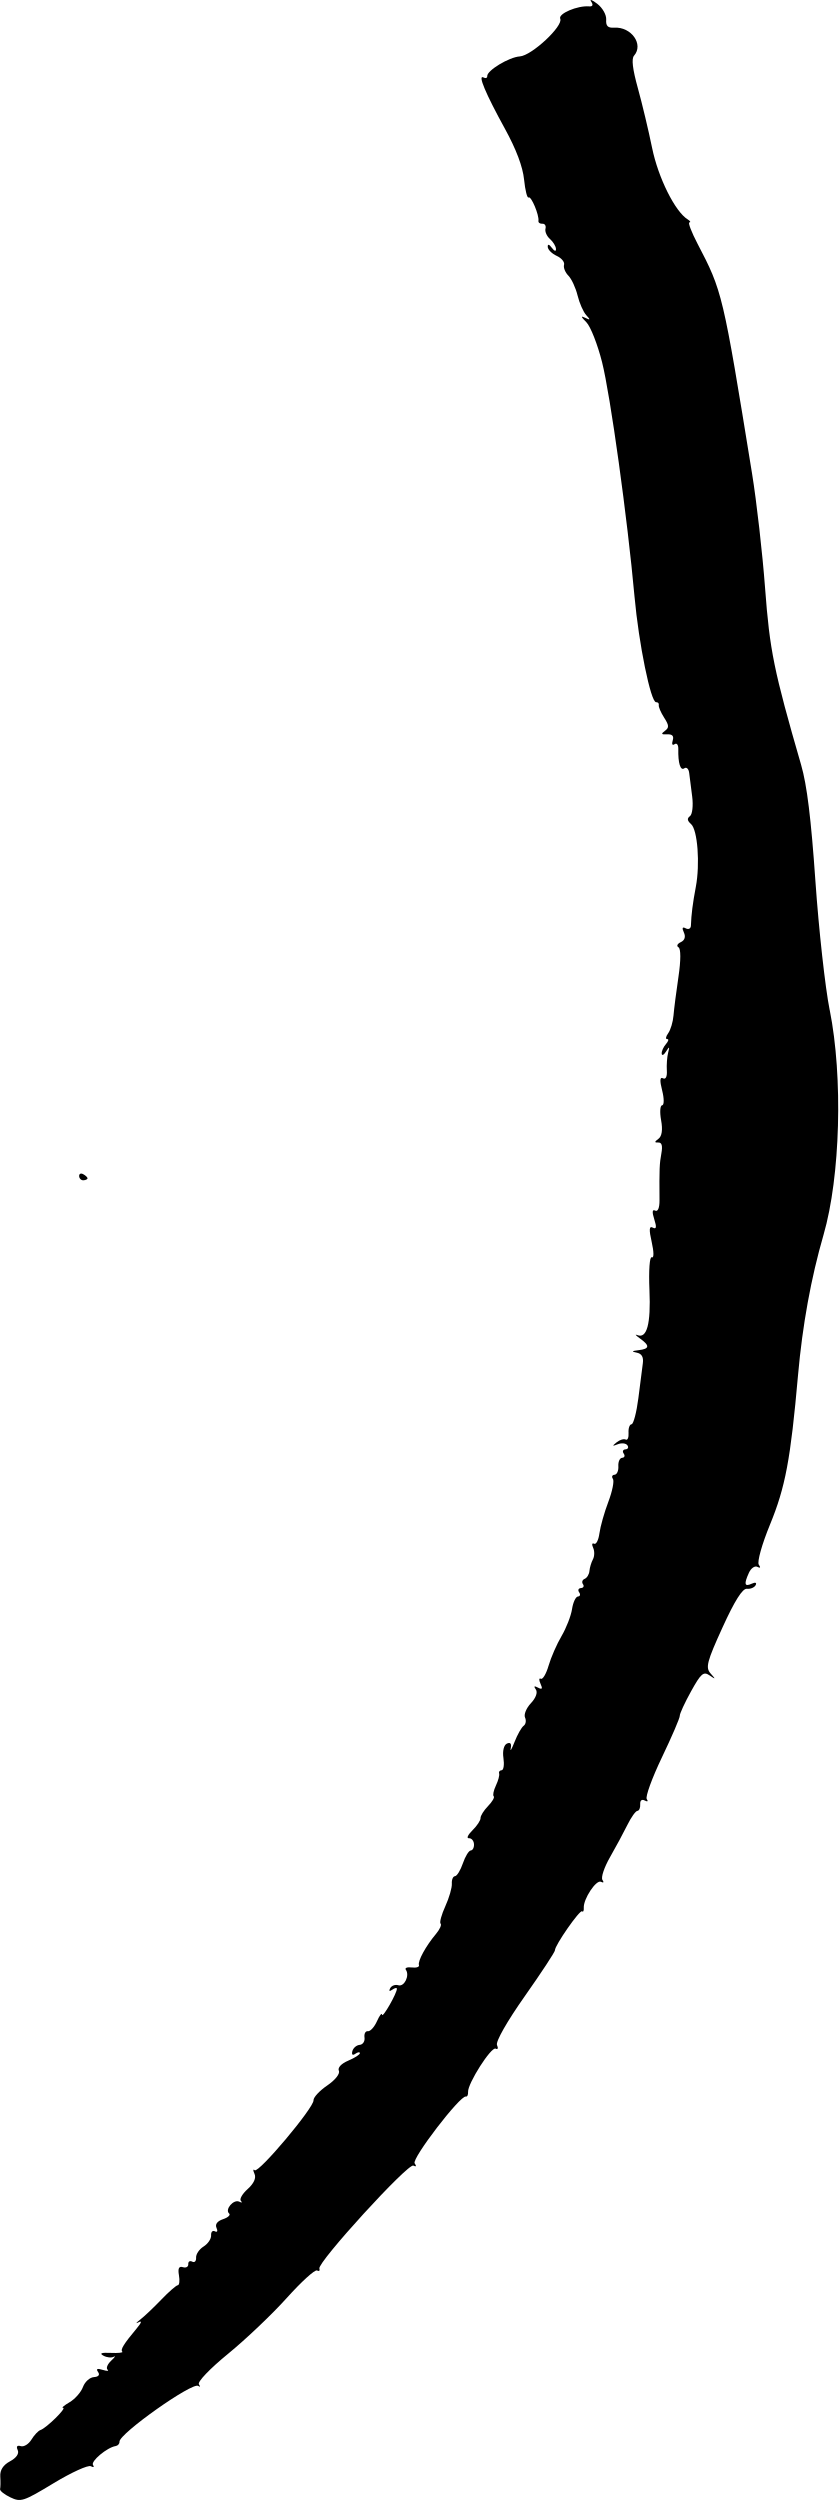
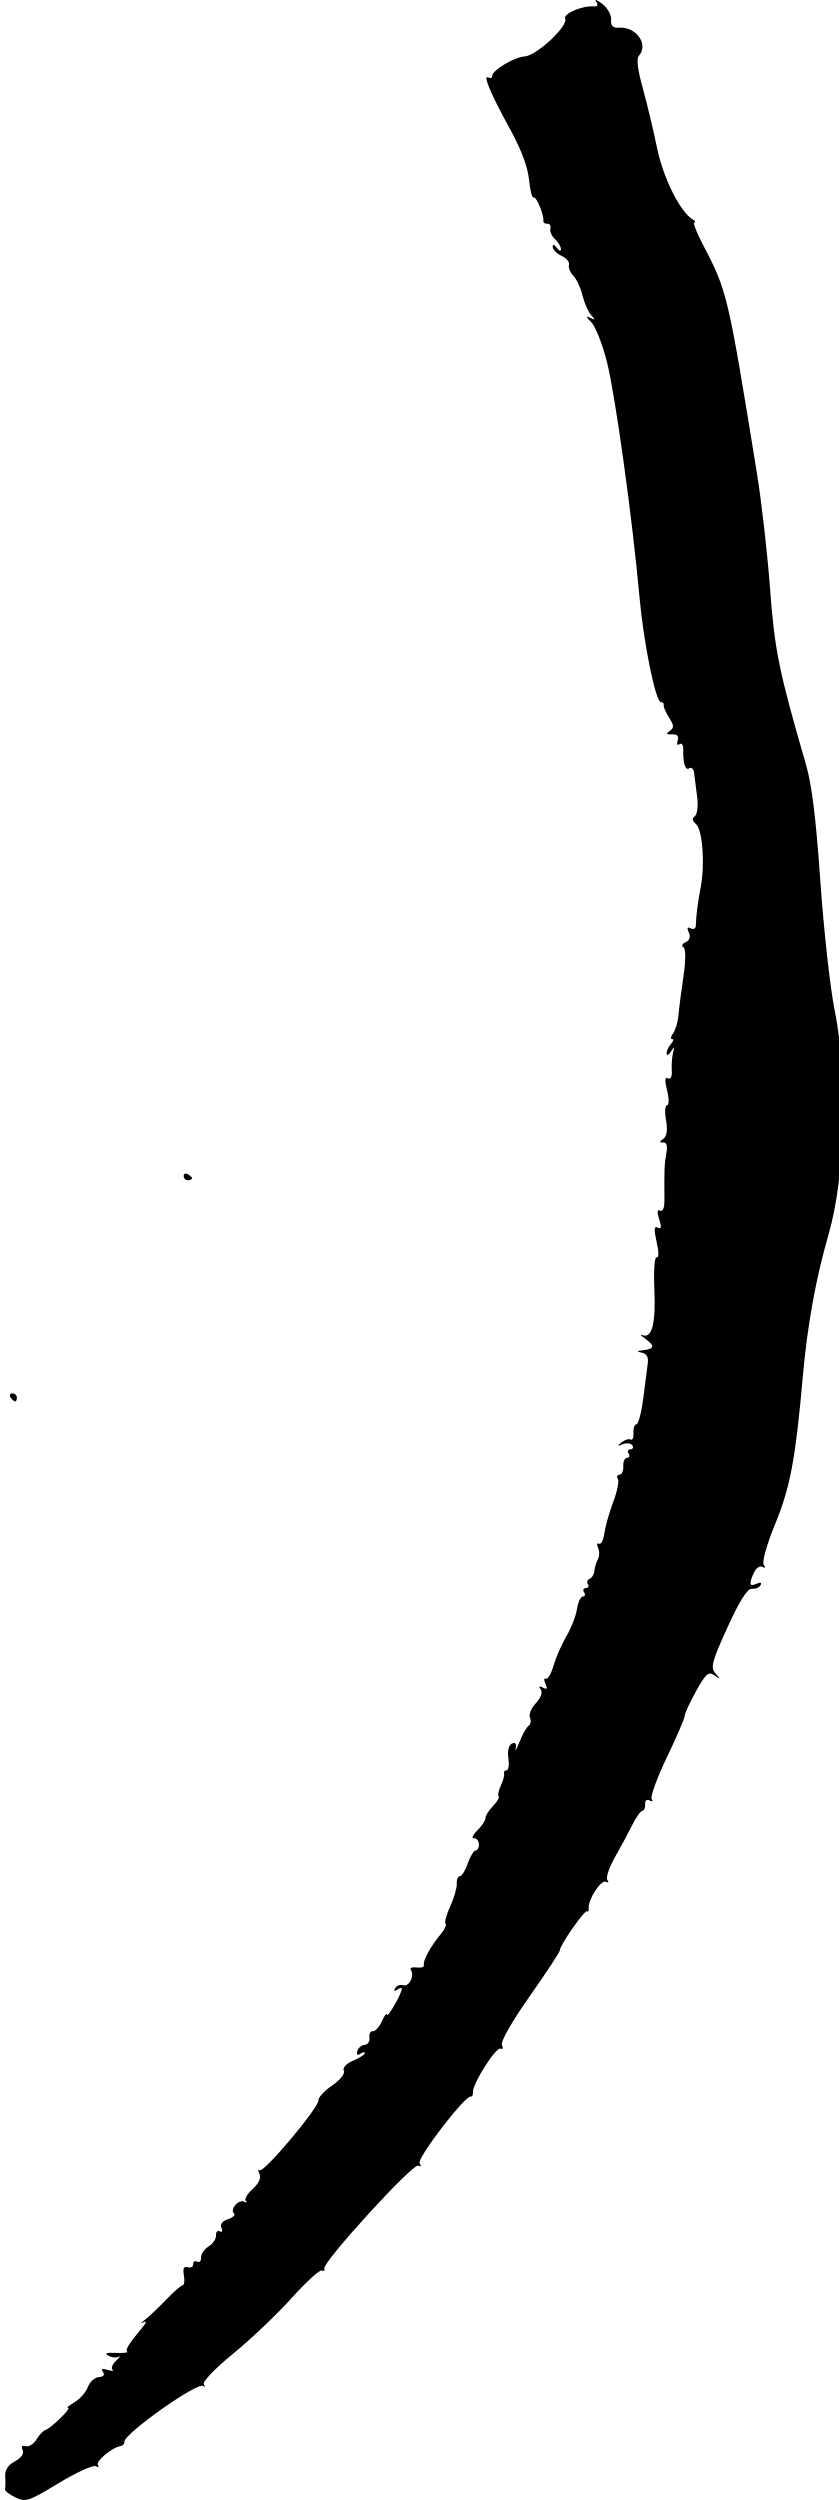
<svg xmlns="http://www.w3.org/2000/svg" width="204.018" height="608.51" id="svg3142" version="1.1">
  <defs id="defs3144" />
-   <path style="fill:#000000" d="m -21.723,341.115 c -0.242,0.016 -0.747,-0.403 -1.121,-0.93 -0.375,-0.527 -0.206,-0.989 0.376,-1.026 0.581,-0.038 1.086,0.381 1.121,0.93 0.035,0.549 -0.133,1.011 -0.376,1.026 z" id="path3034" />
-   <path style="fill:#000000" d="m 20.235,285.792 c -0.571,-0.304 -1.007,-0.077 -0.969,0.505 0.038,0.581 0.517,1.028 1.066,0.992 0.549,-0.036 0.985,-0.263 0.969,-0.505 -0.016,-0.242 -0.495,-0.689 -1.066,-0.992 z" id="path3030" />
-   <path style="fill:#000000" d="m 201.945,245.849 c -1.087,-5.441 -2.647,-19.545 -3.467,-31.342 -1.065,-15.319 -2.06,-23.416 -3.483,-28.334 -6.653,-22.996 -7.631,-27.793 -8.771,-43.024 -0.637,-8.502 -2.061,-21.036 -3.166,-27.854 -7.137,-44.039 -7.209,-44.343 -13.295,-56.009 -1.46,-2.799 -2.344,-5.116 -1.963,-5.149 0.381,-0.033 0.201,-0.36 -0.401,-0.726 -3.065,-1.866 -7.188,-10.136 -8.67,-17.39 -0.869,-4.255 -2.43,-10.804 -3.47,-14.555 -1.289,-4.65 -1.586,-7.165 -0.935,-7.906 2.415,-2.749 -0.666,-7.095 -4.839,-6.825 -1.532,0.099 -2.045,-0.416 -1.936,-1.945 0.083,-1.163 -0.877,-2.869 -2.176,-3.868 -1.278,-0.983 -1.939,-1.219 -1.468,-0.523 0.545,0.806 0.362,1.223 -0.505,1.152 -2.849,-0.236 -7.598,1.794 -7.039,3.01 0.805,1.75 -6.954,8.985 -9.836,9.171 -2.618,0.169 -8.019,3.436 -7.931,4.796 0.03,0.463 -0.383,0.609 -0.917,0.325 -1.454,-0.774 0.486,3.864 5.23,12.497 2.741,4.988 4.339,9.233 4.657,12.369 0.266,2.626 0.761,4.582 1.101,4.347 0.623,-0.432 2.608,4.299 2.394,5.706 -0.063,0.417 0.371,0.728 0.966,0.689 0.595,-0.038 0.931,0.499 0.748,1.195 -0.183,0.696 0.303,1.824 1.081,2.507 0.777,0.683 1.441,1.771 1.474,2.419 0.035,0.69 -0.38,0.584 -1.003,-0.257 -0.669,-0.901 -1.041,-0.983 -1.001,-0.221 0.033,0.667 1.021,1.649 2.191,2.181 1.17,0.532 1.969,1.511 1.775,2.175 -0.194,0.664 0.281,1.851 1.056,2.637 0.775,0.786 1.782,2.958 2.237,4.825 0.455,1.867 1.409,4.026 2.119,4.797 1.056,1.146 1.008,1.263 -0.261,0.637 -1.144,-0.564 -1.07,-0.28 0.281,1.078 1.008,1.014 2.727,5.377 3.818,9.696 2.022,7.999 6.198,38.162 7.903,57.073 1.034,11.467 3.961,25.798 5.253,25.715 0.45,-0.029 0.745,0.29 0.654,0.709 -0.09,0.419 0.496,1.791 1.303,3.049 1.219,1.901 1.248,2.446 0.171,3.23 -0.99,0.721 -0.858,0.918 0.559,0.838 1.263,-0.071 1.696,0.402 1.36,1.483 -0.283,0.909 -0.09,1.3 0.452,0.915 0.52,-0.37 0.928,0.144 0.906,1.142 -0.077,3.487 0.517,5.399 1.468,4.723 0.527,-0.375 1.057,0.128 1.179,1.117 0.121,0.989 0.452,3.587 0.734,5.774 0.282,2.186 0.039,4.325 -0.54,4.753 -0.752,0.555 -0.676,1.11 0.266,1.937 1.589,1.396 2.216,9.694 1.155,15.299 -0.751,3.97 -1.106,6.767 -1.192,9.406 -0.024,0.736 -0.577,1.03 -1.257,0.668 -0.822,-0.437 -0.968,-0.111 -0.453,1.01 0.482,1.047 0.201,1.914 -0.763,2.357 -0.839,0.386 -1.087,0.948 -0.551,1.25 0.59,0.333 0.589,3.141 0,7.126 -0.537,3.617 -1.082,7.872 -1.211,9.454 -0.129,1.583 -0.713,3.537 -1.298,4.343 -0.585,0.806 -0.695,1.441 -0.243,1.412 0.451,-0.029 0.317,0.521 -0.299,1.222 -0.616,0.701 -1.083,1.746 -1.037,2.322 0.047,0.576 0.524,0.342 1.063,-0.52 0.815,-1.303 0.9,-1.252 0.505,0.3 -0.261,1.026 -0.403,2.979 -0.315,4.338 0.097,1.493 -0.278,2.239 -0.944,1.885 -0.748,-0.398 -0.812,0.557 -0.198,2.96 0.501,1.962 0.5,3.574 0,3.606 -0.5,0.032 -0.614,1.67 -0.254,3.639 0.428,2.34 0.199,3.912 -0.659,4.537 -0.982,0.715 -0.993,0.94 -0.046,0.89 0.873,-0.046 1.113,0.775 0.772,2.637 -0.466,2.54 -0.514,3.742 -0.456,11.447 0.014,1.834 -0.411,2.833 -1.057,2.49 -0.707,-0.376 -0.782,0.352 -0.218,2.109 0.618,1.925 0.518,2.501 -0.353,2.037 -0.892,-0.475 -0.963,0.46 -0.266,3.529 0.547,2.409 0.552,3.969 0.012,3.689 -0.521,-0.27 -0.773,3.252 -0.567,7.96 0.362,8.313 -0.627,11.946 -2.985,10.961 -0.644,-0.269 -0.343,0.105 0.668,0.83 2.46,1.764 2.374,2.543 -0.316,2.856 -1.685,0.196 -1.799,0.346 -0.461,0.604 1.199,0.232 1.683,1.059 1.49,2.543 -0.157,1.21 -0.648,5.041 -1.09,8.515 -0.442,3.473 -1.192,6.34 -1.665,6.371 -0.474,0.031 -0.802,0.98 -0.729,2.11 0.073,1.13 -0.24,1.856 -0.695,1.614 -0.455,-0.242 -1.45,0.063 -2.211,0.679 -1.135,0.919 -1.082,1.002 0.296,0.46 0.923,-0.363 1.972,-0.248 2.33,0.256 0.358,0.504 0.15,0.949 -0.464,0.988 -0.614,0.04 -0.809,0.503 -0.434,1.03 0.375,0.527 0.206,0.989 -0.376,1.026 -0.581,0.038 -0.999,0.966 -0.928,2.064 0.071,1.098 -0.347,2.027 -0.928,2.064 -0.581,0.038 -0.76,0.486 -0.397,0.996 0.363,0.51 -0.136,3.023 -1.108,5.583 -0.972,2.561 -1.949,6.013 -2.171,7.672 -0.222,1.659 -0.808,2.801 -1.302,2.537 -0.495,-0.263 -0.597,0.18 -0.227,0.985 0.37,0.805 0.347,2.07 -0.052,2.811 -0.399,0.741 -0.782,2.019 -0.853,2.841 -0.07,0.821 -0.594,1.683 -1.163,1.914 -0.57,0.232 -0.755,0.816 -0.412,1.297 0.343,0.482 0.121,0.909 -0.493,0.948 -0.614,0.04 -0.809,0.503 -0.434,1.03 0.375,0.527 0.241,0.986 -0.296,1.021 -0.538,0.035 -1.184,1.414 -1.436,3.066 -0.252,1.651 -1.403,4.608 -2.557,6.57 -1.154,1.962 -2.572,5.201 -3.151,7.198 -0.58,1.997 -1.431,3.431 -1.891,3.186 -0.461,-0.245 -0.492,0.306 -0.069,1.224 0.562,1.223 0.4,1.474 -0.607,0.939 -0.945,-0.503 -1.112,-0.363 -0.536,0.448 0.499,0.702 0.013,2.054 -1.2,3.341 -1.121,1.189 -1.764,2.76 -1.428,3.491 0.336,0.731 0.187,1.631 -0.332,2 -0.519,0.369 -1.519,2.139 -2.222,3.934 -0.703,1.795 -1.12,2.486 -0.925,1.537 0.231,-1.128 -0.088,-1.521 -0.933,-1.134 -0.75,0.345 -1.103,1.809 -0.847,3.511 0.242,1.606 0.046,2.945 -0.436,2.976 -0.482,0.031 -0.759,0.387 -0.615,0.791 0.143,0.404 -0.207,1.72 -0.778,2.925 -0.571,1.205 -0.813,2.388 -0.538,2.63 0.275,0.242 -0.348,1.313 -1.384,2.381 -1.036,1.068 -1.856,2.38 -1.822,2.917 0.035,0.537 -0.85,1.877 -1.965,2.978 -1.115,1.101 -1.51,1.969 -0.877,1.928 0.633,-0.041 1.194,0.599 1.247,1.422 0.053,0.823 -0.298,1.522 -0.78,1.554 -0.482,0.031 -1.348,1.44 -1.923,3.131 -0.576,1.691 -1.441,3.099 -1.923,3.131 -0.482,0.031 -0.826,0.849 -0.763,1.818 0.063,0.969 -0.653,3.446 -1.591,5.504 -0.938,2.059 -1.453,3.964 -1.146,4.235 0.308,0.27 -0.208,1.406 -1.146,2.524 -2.455,2.926 -4.454,6.588 -4.125,7.557 0.156,0.459 -0.628,0.719 -1.743,0.578 -1.115,-0.141 -1.764,0.114 -1.443,0.565 0.99,1.393 -0.385,4.216 -1.834,3.765 -0.753,-0.234 -1.645,0.092 -1.983,0.727 -0.371,0.698 -0.177,0.843 0.493,0.366 0.608,-0.433 1.122,-0.546 1.141,-0.253 0.066,1.02 -3.528,7.32 -3.61,6.329 -0.045,-0.548 -0.602,0.164 -1.236,1.583 -0.634,1.419 -1.631,2.516 -2.215,2.437 -0.584,-0.078 -0.954,0.611 -0.821,1.532 0.133,0.921 -0.395,1.726 -1.171,1.79 -0.777,0.064 -1.58,0.753 -1.784,1.532 -0.226,0.86 0.053,1.114 0.71,0.646 0.595,-0.423 1.1,-0.495 1.122,-0.16 0.022,0.335 -1.251,1.155 -2.828,1.822 -1.709,0.722 -2.634,1.72 -2.289,2.469 0.329,0.716 -0.89,2.256 -2.836,3.58 -1.877,1.278 -3.378,2.9 -3.335,3.605 0.106,1.789 -13.391,17.833 -14.32,17.017 -0.417,-0.366 -0.436,0.035 -0.042,0.891 0.455,0.99 -0.155,2.337 -1.678,3.703 -1.316,1.181 -2.049,2.482 -1.627,2.892 0.421,0.41 0.236,0.487 -0.41,0.171 -1.364,-0.667 -3.572,1.906 -2.468,2.876 0.408,0.358 -0.258,0.983 -1.479,1.388 -1.399,0.464 -1.985,1.248 -1.584,2.119 0.352,0.765 0.178,1.139 -0.39,0.837 -0.564,-0.3 -0.982,0.139 -0.928,0.975 0.054,0.836 -0.769,2.059 -1.828,2.718 -1.06,0.658 -1.883,1.881 -1.828,2.718 0.054,0.836 -0.369,1.272 -0.939,0.969 -0.571,-0.304 -1.004,-0.029 -0.963,0.611 0.041,0.64 -0.547,0.97 -1.308,0.733 -0.965,-0.3 -1.257,0.292 -0.964,1.959 0.231,1.315 0.104,2.41 -0.282,2.435 -0.386,0.025 -2.198,1.608 -4.027,3.517 -1.828,1.909 -4.148,4.106 -5.154,4.88 -1.006,0.775 -1.176,1.057 -0.377,0.629 0.895,-0.48 0.739,0.074 -0.408,1.444 -3.17,3.789 -4.069,5.237 -3.539,5.702 0.281,0.246 -0.978,0.38 -2.797,0.298 -2.305,-0.105 -2.85,0.101 -1.798,0.678 0.83,0.456 1.964,0.57 2.522,0.254 0.557,-0.316 0.275,0.115 -0.626,0.957 -0.901,0.843 -1.302,1.828 -0.891,2.189 0.411,0.361 -0.119,0.387 -1.178,0.057 -1.34,-0.417 -1.684,-0.259 -1.129,0.521 0.497,0.699 0.112,1.165 -1.021,1.238 -1,0.065 -2.196,1.149 -2.659,2.409 -0.463,1.26 -1.927,2.927 -3.255,3.703 -1.328,0.776 -2.042,1.394 -1.588,1.373 0.988,-0.046 -4.081,4.934 -5.49,5.393 -0.54,0.176 -1.533,1.227 -2.208,2.336 -0.674,1.109 -1.845,1.823 -2.602,1.588 -0.877,-0.273 -1.145,0.075 -0.738,0.959 0.395,0.86 -0.32,1.901 -1.878,2.737 -1.666,0.893 -2.465,2.138 -2.365,3.683 0.083,1.284 0.059,2.662 -0.053,3.061 -0.112,0.399 1.014,1.31 2.503,2.023 2.55,1.222 3.161,1.022 10.556,-3.455 4.317,-2.613 8.386,-4.466 9.04,-4.118 0.655,0.348 0.893,0.215 0.529,-0.297 -0.632,-0.888 3.424,-4.286 5.505,-4.612 0.546,-0.085 0.966,-0.562 0.934,-1.059 -0.124,-1.923 17.851,-14.639 19.192,-13.577 0.46,0.364 0.523,0.187 0.141,-0.394 -0.396,-0.602 2.671,-3.808 7.124,-7.448 4.301,-3.515 10.72,-9.621 14.264,-13.569 3.544,-3.948 6.856,-6.959 7.358,-6.692 0.503,0.268 0.762,0.059 0.577,-0.464 -0.524,-1.479 21.624,-25.737 22.886,-25.065 0.678,0.361 0.798,0.144 0.305,-0.549 -0.784,-1.103 11.094,-16.599 12.462,-16.258 0.342,0.085 0.585,-0.417 0.539,-1.115 -0.131,-2.024 5.657,-11.105 6.718,-10.541 0.529,0.281 0.675,-0.111 0.325,-0.872 -0.373,-0.812 2.418,-5.723 6.758,-11.89 4.067,-5.778 7.375,-10.813 7.35,-11.188 -0.073,-1.132 6.066,-9.946 6.601,-9.476 0.273,0.24 0.46,-0.139 0.414,-0.842 -0.139,-2.147 3.043,-6.954 4.197,-6.34 0.606,0.322 0.759,0.119 0.347,-0.46 -0.406,-0.571 0.422,-3.061 1.839,-5.535 1.417,-2.474 3.321,-6.011 4.232,-7.861 0.91,-1.85 2.007,-3.387 2.438,-3.414 0.43,-0.028 0.737,-0.751 0.682,-1.606 -0.06,-0.922 0.388,-1.296 1.097,-0.918 0.69,0.367 0.901,0.22 0.498,-0.348 -0.385,-0.542 1.277,-5.116 3.695,-10.164 2.417,-5.048 4.37,-9.589 4.339,-10.09 -0.032,-0.501 1.203,-3.184 2.743,-5.963 2.425,-4.376 3.028,-4.896 4.509,-3.887 1.517,1.034 1.545,0.981 0.249,-0.469 -1.273,-1.424 -0.9,-2.863 2.906,-11.211 2.954,-6.48 4.873,-9.52 5.932,-9.401 0.861,0.097 1.818,-0.298 2.126,-0.878 0.329,-0.619 -0.063,-0.767 -0.95,-0.359 -1.77,0.814 -1.946,0.118 -0.676,-2.674 0.507,-1.114 1.437,-1.752 2.067,-1.416 0.706,0.376 0.833,0.17 0.331,-0.536 -0.453,-0.637 0.751,-4.957 2.712,-9.728 3.758,-9.146 5.013,-15.833 6.837,-36.424 1.078,-12.169 3.159,-23.62 6.208,-34.145 4.097,-14.146 4.763,-38.393 1.503,-54.711 z" id="path3104" />
+   <path style="fill:#000000" d="m 3.721,341.115 c -0.242,0.016 -0.747,-0.403 -1.121,-0.93 -0.375,-0.527 -0.206,-0.989 0.376,-1.026 0.581,-0.038 1.086,0.381 1.121,0.93 0.035,0.549 -0.133,1.011 -0.376,1.026 z" id="path3034" />
+   <path style="fill:#000000" d="m 45.679,285.792 c -0.571,-0.304 -1.007,-0.077 -0.969,0.505 0.038,0.581 0.517,1.028 1.066,0.992 0.549,-0.036 0.985,-0.263 0.969,-0.505 -0.016,-0.242 -0.495,-0.689 -1.066,-0.992 z" id="path3030" />
+   <path style="fill:#000000" d="m 203.145,245.849 c -1.087,-5.441 -2.647,-19.545 -3.467,-31.342 -1.065,-15.319 -2.06,-23.416 -3.483,-28.334 -6.653,-22.996 -7.631,-27.793 -8.771,-43.024 -0.637,-8.502 -2.061,-21.036 -3.166,-27.854 -7.137,-44.039 -7.209,-44.343 -13.295,-56.009 -1.46,-2.799 -2.344,-5.116 -1.963,-5.149 0.381,-0.033 0.201,-0.36 -0.401,-0.726 -3.065,-1.866 -7.188,-10.136 -8.67,-17.39 -0.869,-4.255 -2.43,-10.804 -3.47,-14.555 -1.289,-4.65 -1.586,-7.165 -0.935,-7.906 2.415,-2.749 -0.666,-7.095 -4.839,-6.825 -1.532,0.099 -2.045,-0.416 -1.936,-1.945 0.083,-1.163 -0.877,-2.869 -2.176,-3.868 -1.278,-0.983 -1.939,-1.219 -1.468,-0.523 0.545,0.806 0.362,1.223 -0.505,1.152 -2.849,-0.236 -7.598,1.794 -7.039,3.01 0.805,1.75 -6.954,8.985 -9.836,9.171 -2.618,0.169 -8.019,3.436 -7.931,4.796 0.03,0.463 -0.383,0.609 -0.917,0.325 -1.454,-0.774 0.486,3.864 5.23,12.497 2.741,4.988 4.339,9.233 4.657,12.369 0.266,2.626 0.761,4.582 1.101,4.347 0.623,-0.432 2.608,4.299 2.394,5.706 -0.063,0.417 0.371,0.728 0.966,0.689 0.595,-0.038 0.931,0.499 0.748,1.195 -0.183,0.696 0.303,1.824 1.081,2.507 0.777,0.683 1.441,1.771 1.474,2.419 0.035,0.69 -0.38,0.584 -1.003,-0.257 -0.669,-0.901 -1.041,-0.983 -1.001,-0.221 0.033,0.667 1.021,1.649 2.191,2.181 1.17,0.532 1.969,1.511 1.775,2.175 -0.194,0.664 0.281,1.851 1.056,2.637 0.775,0.786 1.782,2.958 2.237,4.825 0.455,1.867 1.409,4.026 2.119,4.797 1.056,1.146 1.008,1.263 -0.261,0.637 -1.144,-0.564 -1.07,-0.28 0.281,1.078 1.008,1.014 2.727,5.377 3.818,9.696 2.022,7.999 6.198,38.162 7.903,57.073 1.034,11.467 3.961,25.798 5.253,25.715 0.45,-0.029 0.745,0.29 0.654,0.709 -0.09,0.419 0.496,1.791 1.303,3.049 1.219,1.901 1.248,2.446 0.171,3.23 -0.99,0.721 -0.858,0.918 0.559,0.838 1.263,-0.071 1.696,0.402 1.36,1.483 -0.283,0.909 -0.09,1.3 0.452,0.915 0.52,-0.37 0.928,0.144 0.906,1.142 -0.077,3.487 0.517,5.399 1.468,4.723 0.527,-0.375 1.057,0.128 1.179,1.117 0.121,0.989 0.452,3.587 0.734,5.774 0.282,2.186 0.039,4.325 -0.54,4.753 -0.752,0.555 -0.676,1.11 0.266,1.937 1.589,1.396 2.216,9.694 1.155,15.299 -0.751,3.97 -1.106,6.767 -1.192,9.406 -0.024,0.736 -0.577,1.03 -1.257,0.668 -0.822,-0.437 -0.968,-0.111 -0.453,1.01 0.482,1.047 0.201,1.914 -0.763,2.357 -0.839,0.386 -1.087,0.948 -0.551,1.25 0.59,0.333 0.589,3.141 0,7.126 -0.537,3.617 -1.082,7.872 -1.211,9.454 -0.129,1.583 -0.713,3.537 -1.298,4.343 -0.585,0.806 -0.695,1.441 -0.243,1.412 0.451,-0.029 0.317,0.521 -0.299,1.222 -0.616,0.701 -1.083,1.746 -1.037,2.322 0.047,0.576 0.524,0.342 1.063,-0.52 0.815,-1.303 0.9,-1.252 0.505,0.3 -0.261,1.026 -0.403,2.979 -0.315,4.338 0.097,1.493 -0.278,2.239 -0.944,1.885 -0.748,-0.398 -0.812,0.557 -0.198,2.96 0.501,1.962 0.5,3.574 0,3.606 -0.5,0.032 -0.614,1.67 -0.254,3.639 0.428,2.34 0.199,3.912 -0.659,4.537 -0.982,0.715 -0.993,0.94 -0.046,0.89 0.873,-0.046 1.113,0.775 0.772,2.637 -0.466,2.54 -0.514,3.742 -0.456,11.447 0.014,1.834 -0.411,2.833 -1.057,2.49 -0.707,-0.376 -0.782,0.352 -0.218,2.109 0.618,1.925 0.518,2.501 -0.353,2.037 -0.892,-0.475 -0.963,0.46 -0.266,3.529 0.547,2.409 0.552,3.969 0.012,3.689 -0.521,-0.27 -0.773,3.252 -0.567,7.96 0.362,8.313 -0.627,11.946 -2.985,10.961 -0.644,-0.269 -0.343,0.105 0.668,0.83 2.46,1.764 2.374,2.543 -0.316,2.856 -1.685,0.196 -1.799,0.346 -0.461,0.604 1.199,0.232 1.683,1.059 1.49,2.543 -0.157,1.21 -0.648,5.041 -1.09,8.515 -0.442,3.473 -1.192,6.34 -1.665,6.371 -0.474,0.031 -0.802,0.98 -0.729,2.11 0.073,1.13 -0.24,1.856 -0.695,1.614 -0.455,-0.242 -1.45,0.063 -2.211,0.679 -1.135,0.919 -1.082,1.002 0.296,0.46 0.923,-0.363 1.972,-0.248 2.33,0.256 0.358,0.504 0.15,0.949 -0.464,0.988 -0.614,0.04 -0.809,0.503 -0.434,1.03 0.375,0.527 0.206,0.989 -0.376,1.026 -0.581,0.038 -0.999,0.966 -0.928,2.064 0.071,1.098 -0.347,2.027 -0.928,2.064 -0.581,0.038 -0.76,0.486 -0.397,0.996 0.363,0.51 -0.136,3.023 -1.108,5.583 -0.972,2.561 -1.949,6.013 -2.171,7.672 -0.222,1.659 -0.808,2.801 -1.302,2.537 -0.495,-0.263 -0.597,0.18 -0.227,0.985 0.37,0.805 0.347,2.07 -0.052,2.811 -0.399,0.741 -0.782,2.019 -0.853,2.841 -0.07,0.821 -0.594,1.683 -1.163,1.914 -0.57,0.232 -0.755,0.816 -0.412,1.297 0.343,0.482 0.121,0.909 -0.493,0.948 -0.614,0.04 -0.809,0.503 -0.434,1.03 0.375,0.527 0.241,0.986 -0.296,1.021 -0.538,0.035 -1.184,1.414 -1.436,3.066 -0.252,1.651 -1.403,4.608 -2.557,6.57 -1.154,1.962 -2.572,5.201 -3.151,7.198 -0.58,1.997 -1.431,3.431 -1.891,3.186 -0.461,-0.245 -0.492,0.306 -0.069,1.224 0.562,1.223 0.4,1.474 -0.607,0.939 -0.945,-0.503 -1.112,-0.363 -0.536,0.448 0.499,0.702 0.013,2.054 -1.2,3.341 -1.121,1.189 -1.764,2.76 -1.428,3.491 0.336,0.731 0.187,1.631 -0.332,2 -0.519,0.369 -1.519,2.139 -2.222,3.934 -0.703,1.795 -1.12,2.486 -0.925,1.537 0.231,-1.128 -0.088,-1.521 -0.933,-1.134 -0.75,0.345 -1.103,1.809 -0.847,3.511 0.242,1.606 0.046,2.945 -0.436,2.976 -0.482,0.031 -0.759,0.387 -0.615,0.791 0.143,0.404 -0.207,1.72 -0.778,2.925 -0.571,1.205 -0.813,2.388 -0.538,2.63 0.275,0.242 -0.348,1.313 -1.384,2.381 -1.036,1.068 -1.856,2.38 -1.822,2.917 0.035,0.537 -0.85,1.877 -1.965,2.978 -1.115,1.101 -1.51,1.969 -0.877,1.928 0.633,-0.041 1.194,0.599 1.247,1.422 0.053,0.823 -0.298,1.522 -0.78,1.554 -0.482,0.031 -1.348,1.44 -1.923,3.131 -0.576,1.691 -1.441,3.099 -1.923,3.131 -0.482,0.031 -0.826,0.849 -0.763,1.818 0.063,0.969 -0.653,3.446 -1.591,5.504 -0.938,2.059 -1.453,3.964 -1.146,4.235 0.308,0.27 -0.208,1.406 -1.146,2.524 -2.455,2.926 -4.454,6.588 -4.125,7.557 0.156,0.459 -0.628,0.719 -1.743,0.578 -1.115,-0.141 -1.764,0.114 -1.443,0.565 0.99,1.393 -0.385,4.216 -1.834,3.765 -0.753,-0.234 -1.645,0.092 -1.983,0.727 -0.371,0.698 -0.177,0.843 0.493,0.366 0.608,-0.433 1.122,-0.546 1.141,-0.253 0.066,1.02 -3.528,7.32 -3.61,6.329 -0.045,-0.548 -0.602,0.164 -1.236,1.583 -0.634,1.419 -1.631,2.516 -2.215,2.437 -0.584,-0.078 -0.954,0.611 -0.821,1.532 0.133,0.921 -0.395,1.726 -1.171,1.79 -0.777,0.064 -1.58,0.753 -1.784,1.532 -0.226,0.86 0.053,1.114 0.71,0.646 0.595,-0.423 1.1,-0.495 1.122,-0.16 0.022,0.335 -1.251,1.155 -2.828,1.822 -1.709,0.722 -2.634,1.72 -2.289,2.469 0.329,0.716 -0.89,2.256 -2.836,3.58 -1.877,1.278 -3.378,2.9 -3.335,3.605 0.106,1.789 -13.391,17.833 -14.32,17.017 -0.417,-0.366 -0.436,0.035 -0.042,0.891 0.455,0.99 -0.155,2.337 -1.678,3.703 -1.316,1.181 -2.049,2.482 -1.627,2.892 0.421,0.41 0.236,0.487 -0.41,0.171 -1.364,-0.667 -3.572,1.906 -2.468,2.876 0.408,0.358 -0.258,0.983 -1.479,1.388 -1.399,0.464 -1.985,1.248 -1.584,2.119 0.352,0.765 0.178,1.139 -0.39,0.837 -0.564,-0.3 -0.982,0.139 -0.928,0.975 0.054,0.836 -0.769,2.059 -1.828,2.718 -1.06,0.658 -1.883,1.881 -1.828,2.718 0.054,0.836 -0.369,1.272 -0.939,0.969 -0.571,-0.304 -1.004,-0.029 -0.963,0.611 0.041,0.64 -0.547,0.97 -1.308,0.733 -0.965,-0.3 -1.257,0.292 -0.964,1.959 0.231,1.315 0.104,2.41 -0.282,2.435 -0.386,0.025 -2.198,1.608 -4.027,3.517 -1.828,1.909 -4.148,4.106 -5.154,4.88 -1.006,0.775 -1.176,1.057 -0.377,0.629 0.895,-0.48 0.739,0.074 -0.408,1.444 -3.17,3.789 -4.069,5.237 -3.539,5.702 0.281,0.246 -0.978,0.38 -2.797,0.298 -2.305,-0.105 -2.85,0.101 -1.798,0.678 0.83,0.456 1.964,0.57 2.522,0.254 0.557,-0.316 0.275,0.115 -0.626,0.957 -0.901,0.843 -1.302,1.828 -0.891,2.189 0.411,0.361 -0.119,0.387 -1.178,0.057 -1.34,-0.417 -1.684,-0.259 -1.129,0.521 0.497,0.699 0.112,1.165 -1.021,1.238 -1,0.065 -2.196,1.149 -2.659,2.409 -0.463,1.26 -1.927,2.927 -3.255,3.703 -1.328,0.776 -2.042,1.394 -1.588,1.373 0.988,-0.046 -4.081,4.934 -5.49,5.393 -0.54,0.176 -1.533,1.227 -2.208,2.336 -0.674,1.109 -1.845,1.823 -2.602,1.588 -0.877,-0.273 -1.145,0.075 -0.738,0.959 0.395,0.86 -0.32,1.901 -1.878,2.737 -1.666,0.893 -2.465,2.138 -2.365,3.683 0.083,1.284 0.059,2.662 -0.053,3.061 -0.112,0.399 1.014,1.31 2.503,2.023 2.55,1.222 3.161,1.022 10.556,-3.455 4.317,-2.613 8.386,-4.466 9.04,-4.118 0.655,0.348 0.893,0.215 0.529,-0.297 -0.632,-0.888 3.424,-4.286 5.505,-4.612 0.546,-0.085 0.966,-0.562 0.934,-1.059 -0.124,-1.923 17.851,-14.639 19.192,-13.577 0.46,0.364 0.523,0.187 0.141,-0.394 -0.396,-0.602 2.671,-3.808 7.124,-7.448 4.301,-3.515 10.72,-9.621 14.264,-13.569 3.544,-3.948 6.856,-6.959 7.358,-6.692 0.503,0.268 0.762,0.059 0.577,-0.464 -0.524,-1.479 21.624,-25.737 22.886,-25.065 0.678,0.361 0.798,0.144 0.305,-0.549 -0.784,-1.103 11.094,-16.599 12.462,-16.258 0.342,0.085 0.585,-0.417 0.539,-1.115 -0.131,-2.024 5.657,-11.105 6.718,-10.541 0.529,0.281 0.675,-0.111 0.325,-0.872 -0.373,-0.812 2.418,-5.723 6.758,-11.89 4.067,-5.778 7.375,-10.813 7.35,-11.188 -0.073,-1.132 6.066,-9.946 6.601,-9.476 0.273,0.24 0.46,-0.139 0.414,-0.842 -0.139,-2.147 3.043,-6.954 4.197,-6.34 0.606,0.322 0.759,0.119 0.347,-0.46 -0.406,-0.571 0.422,-3.061 1.839,-5.535 1.417,-2.474 3.321,-6.011 4.232,-7.861 0.91,-1.85 2.007,-3.387 2.438,-3.414 0.43,-0.028 0.737,-0.751 0.682,-1.606 -0.06,-0.922 0.388,-1.296 1.097,-0.918 0.69,0.367 0.901,0.22 0.498,-0.348 -0.385,-0.542 1.277,-5.116 3.695,-10.164 2.417,-5.048 4.37,-9.589 4.339,-10.09 -0.032,-0.501 1.203,-3.184 2.743,-5.963 2.425,-4.376 3.028,-4.896 4.509,-3.887 1.517,1.034 1.545,0.981 0.249,-0.469 -1.273,-1.424 -0.9,-2.863 2.906,-11.211 2.954,-6.48 4.873,-9.52 5.932,-9.401 0.861,0.097 1.818,-0.298 2.126,-0.878 0.329,-0.619 -0.063,-0.767 -0.95,-0.359 -1.77,0.814 -1.946,0.118 -0.676,-2.674 0.507,-1.114 1.437,-1.752 2.067,-1.416 0.706,0.376 0.833,0.17 0.331,-0.536 -0.453,-0.637 0.751,-4.957 2.712,-9.728 3.758,-9.146 5.013,-15.833 6.837,-36.424 1.078,-12.169 3.159,-23.62 6.208,-34.145 4.097,-14.146 4.763,-38.393 1.503,-54.711 z" id="path3104" />
</svg>
